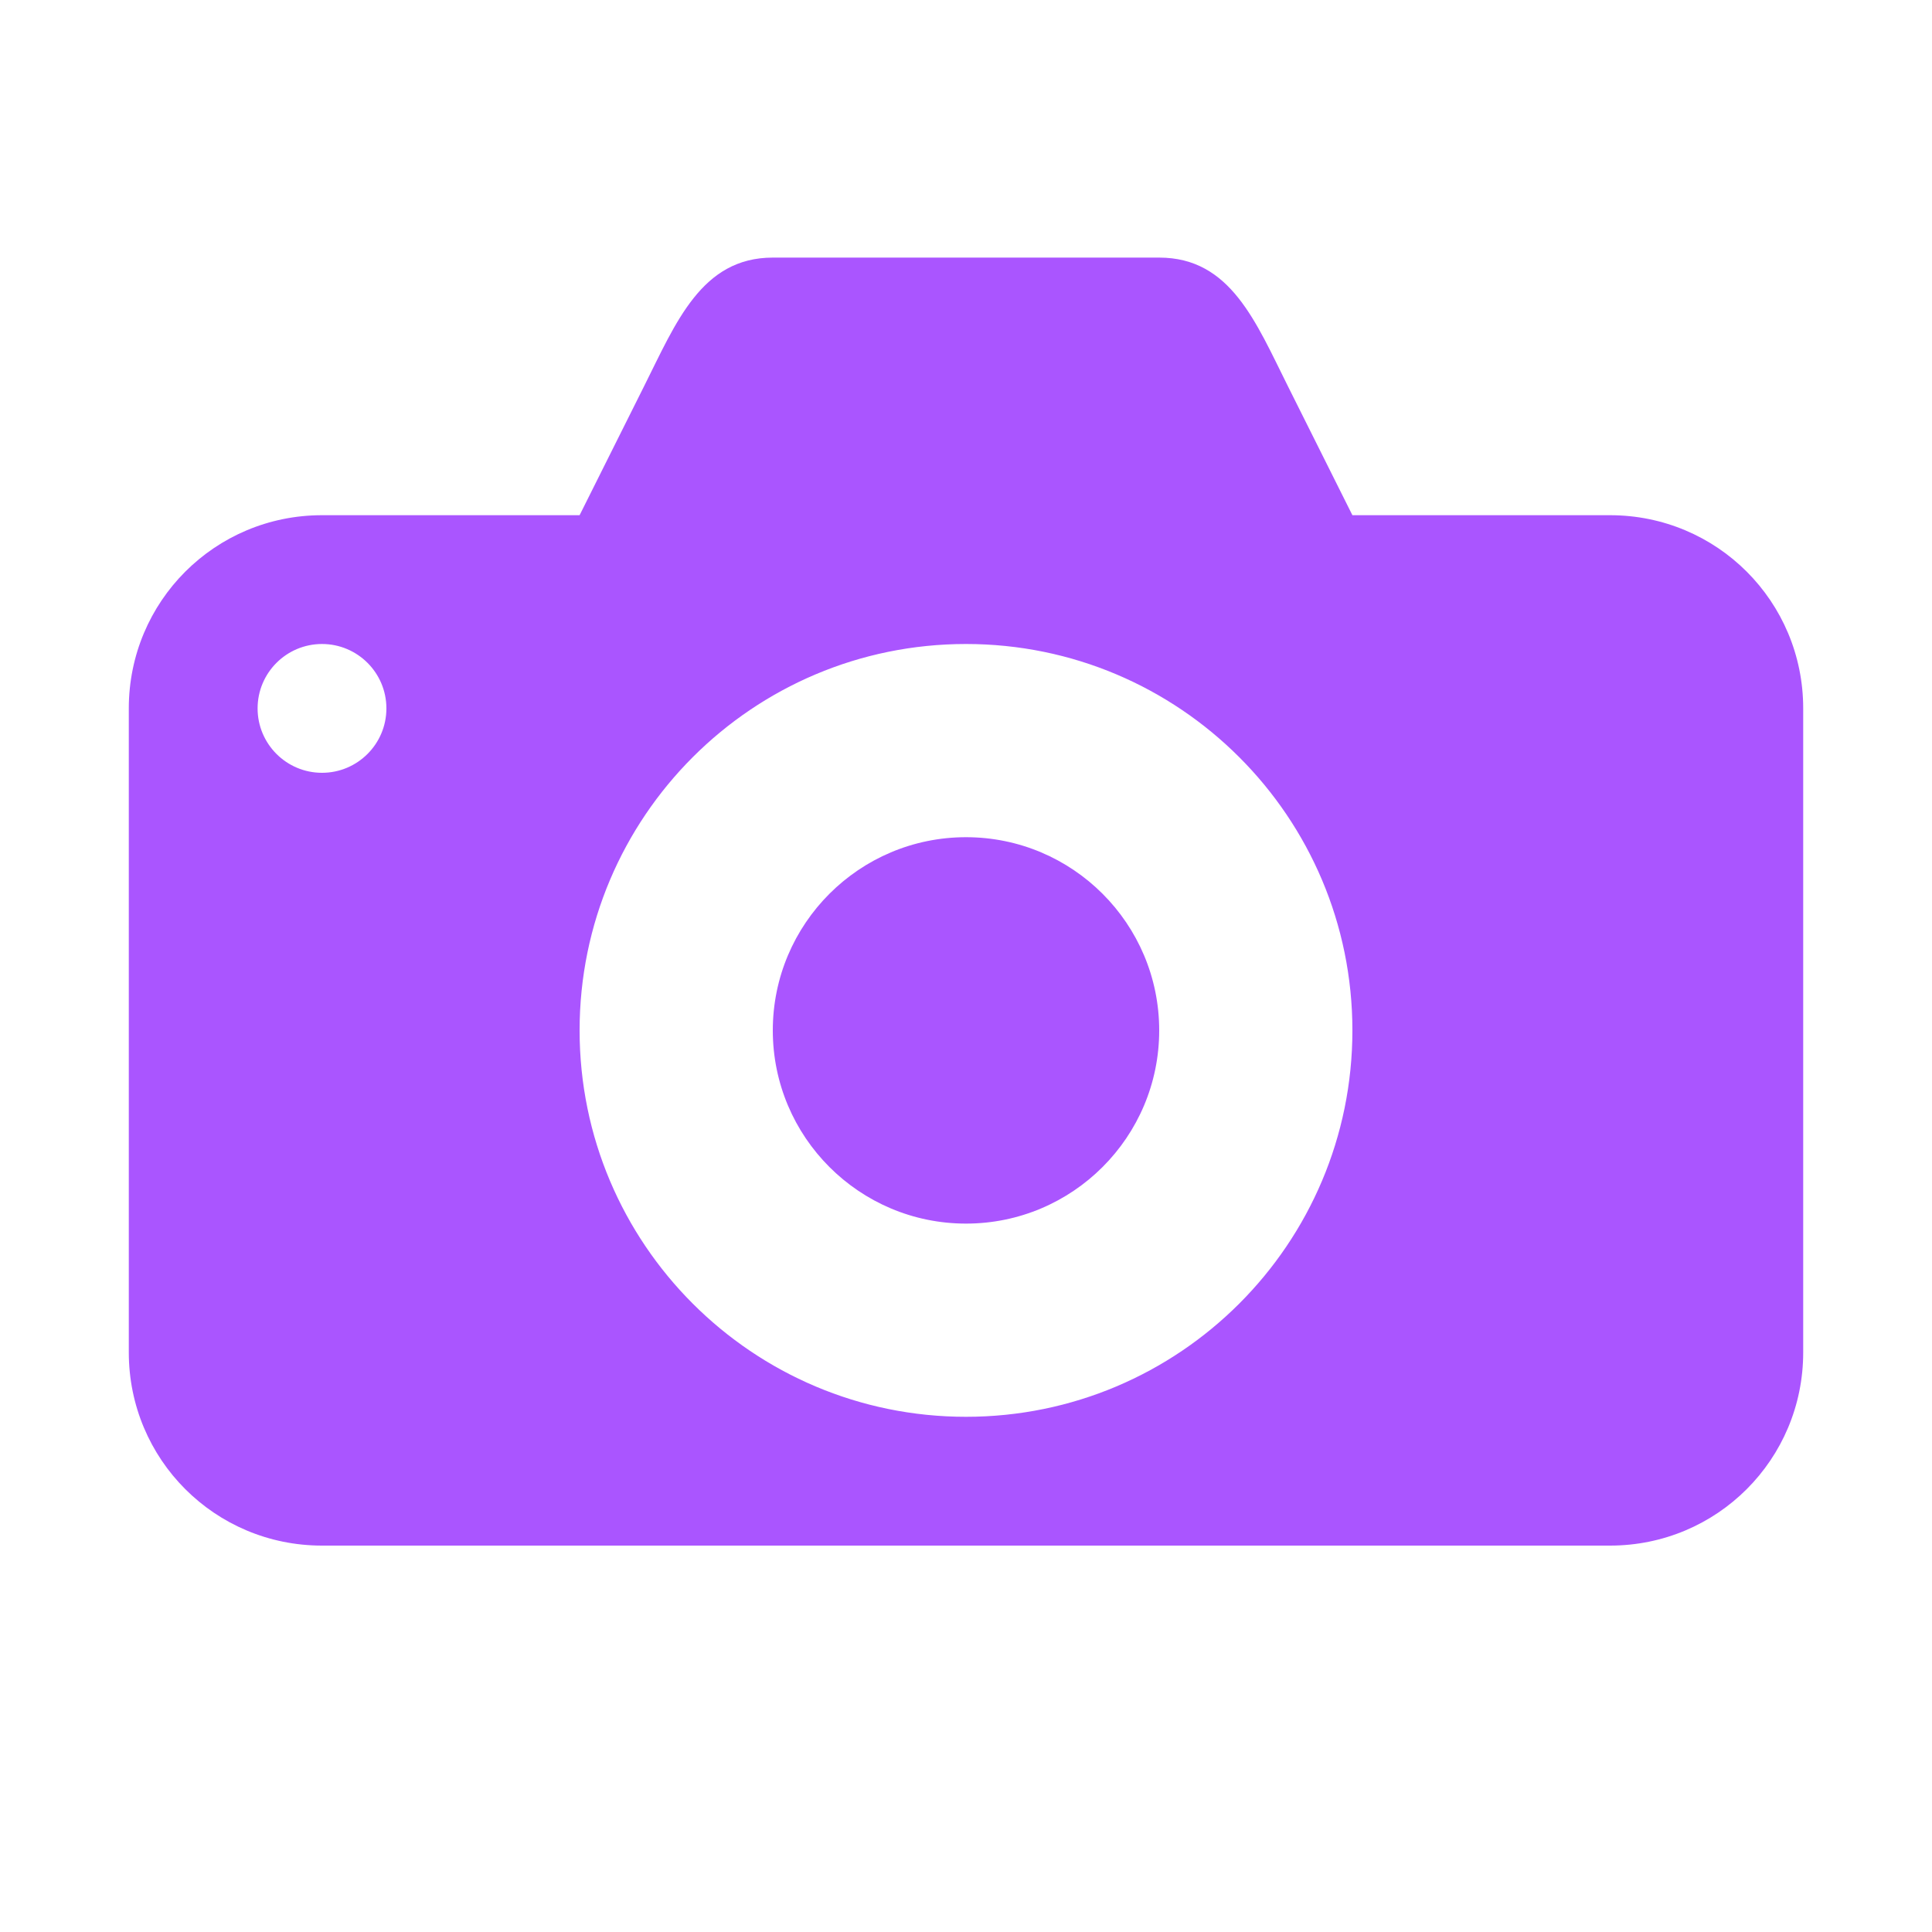
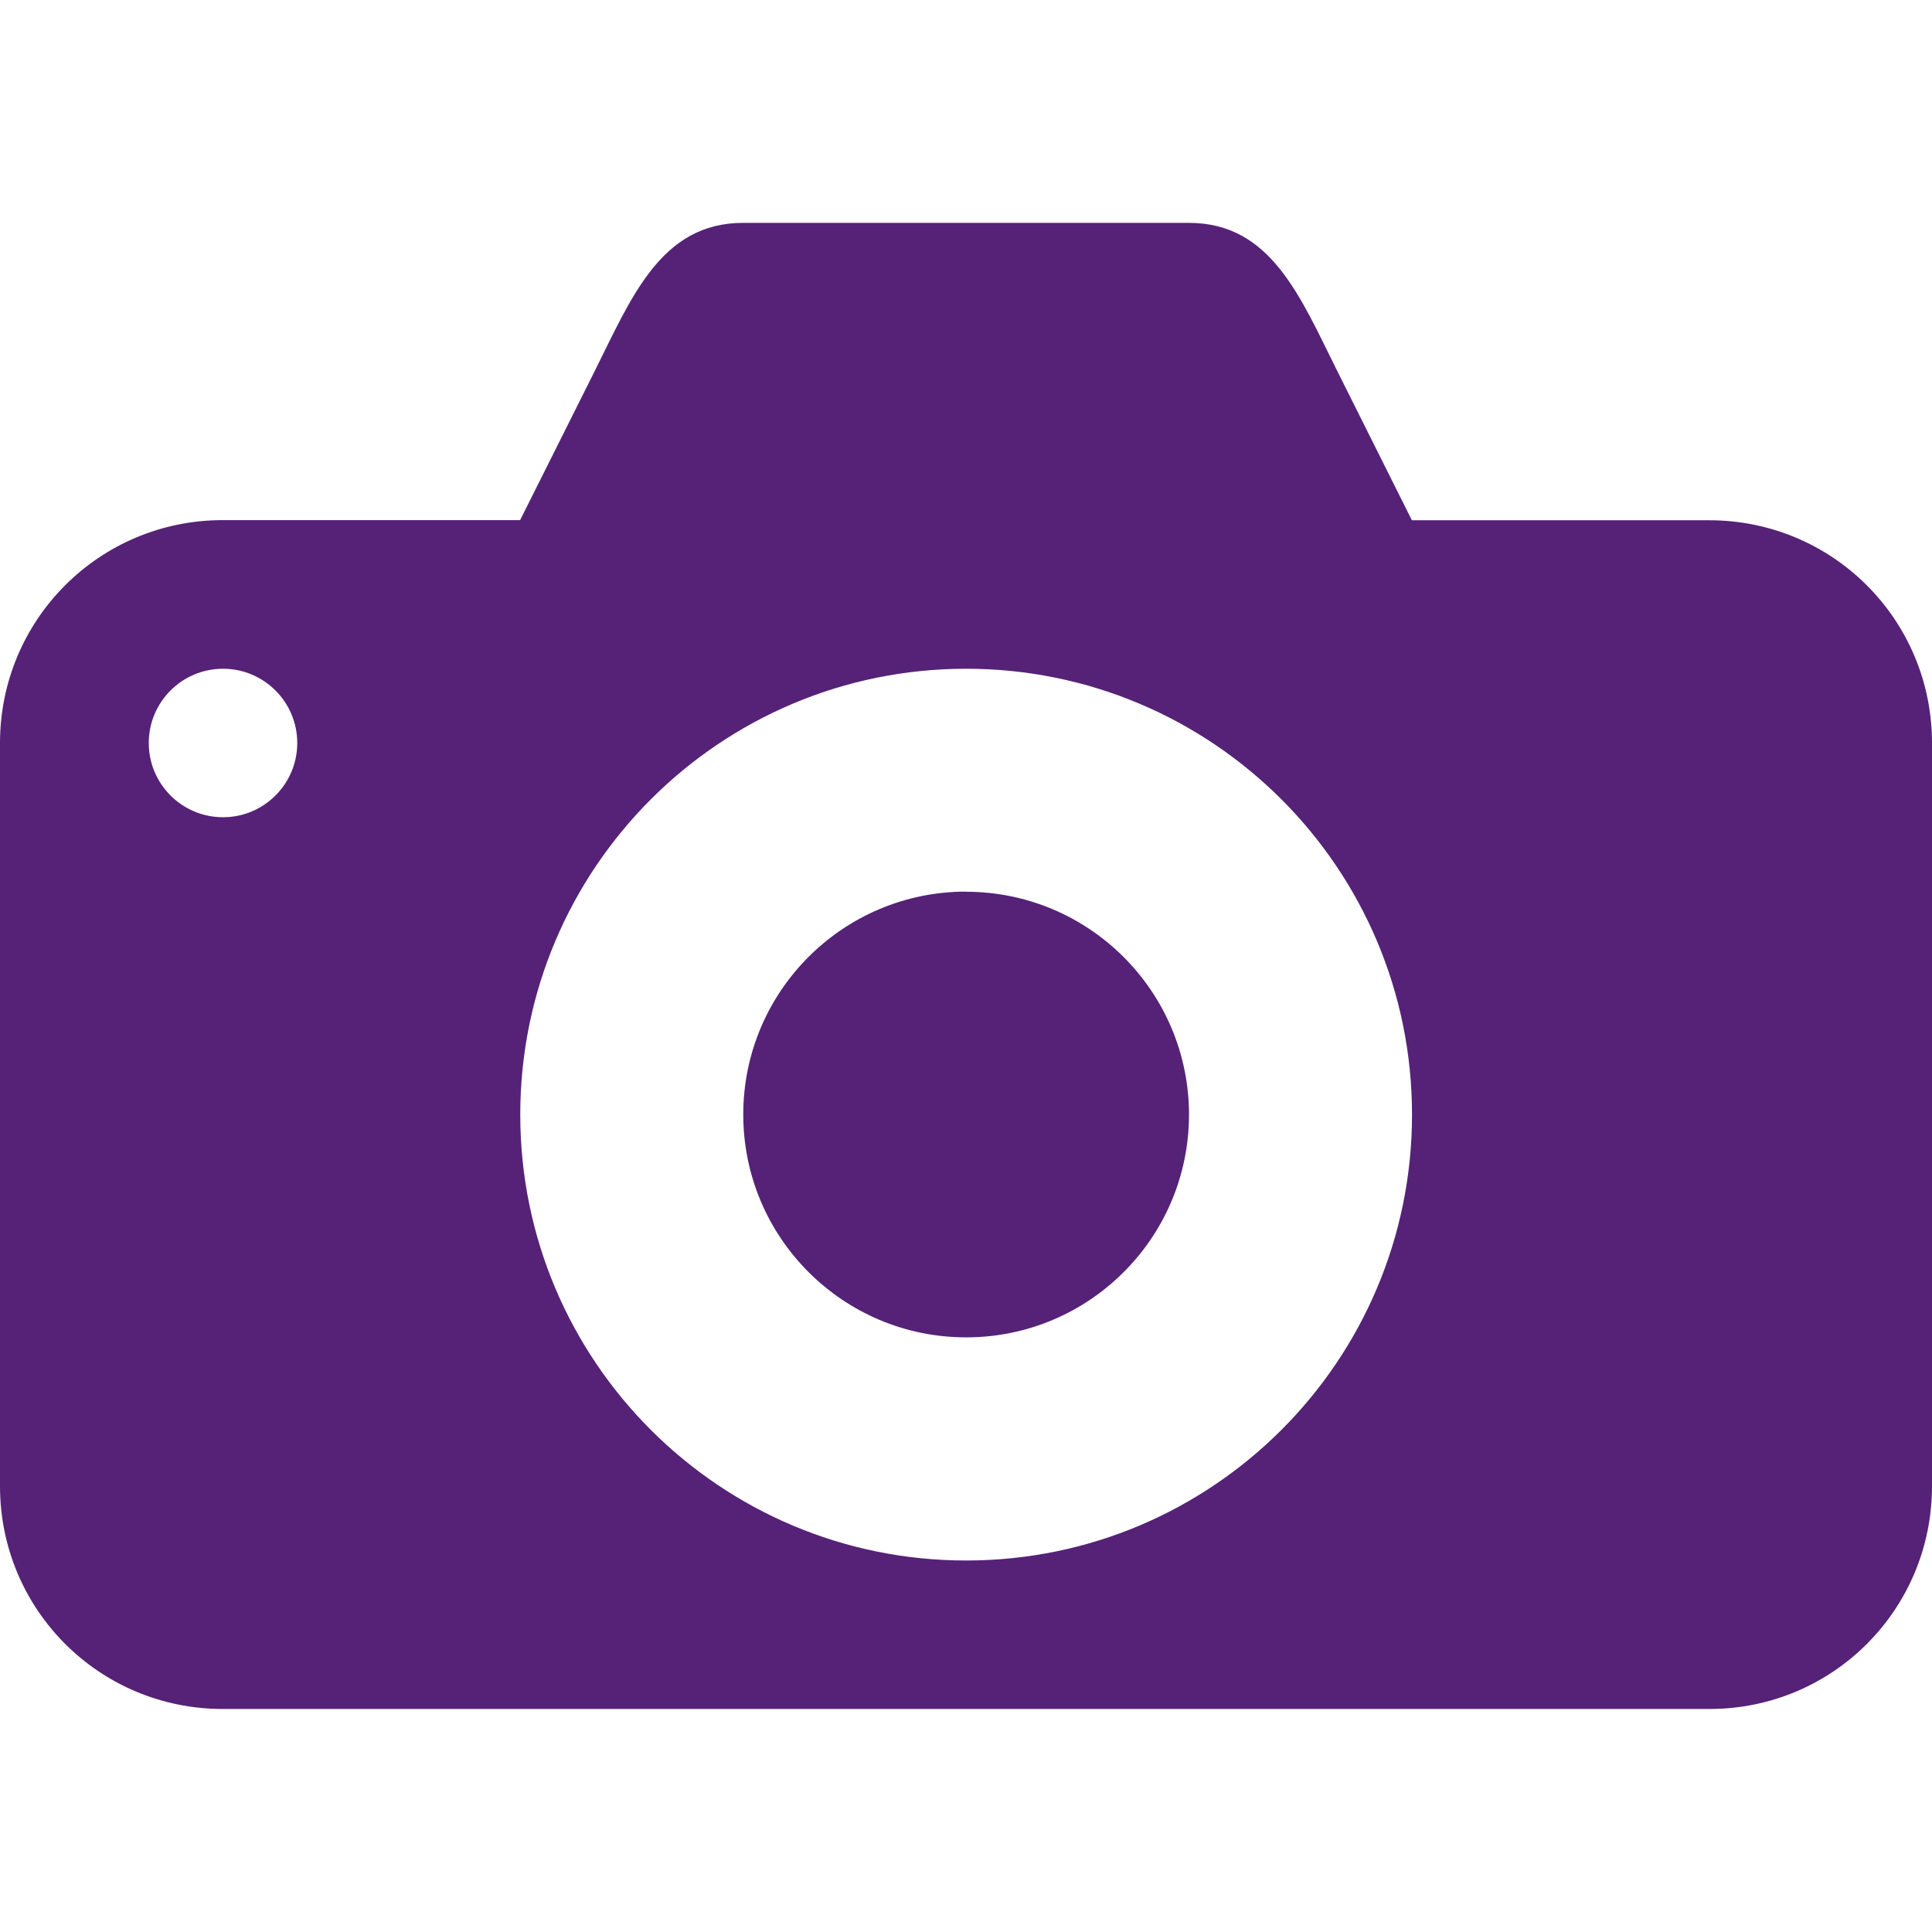
- <svg xmlns="http://www.w3.org/2000/svg" version="1.1" id="attraction-15" width="15px" height="15px" viewBox="0 0 15 15">
+ <svg xmlns="http://www.w3.org/2000/svg" version="1.1" id="attraction-15" width="14" height="14" viewBox="0 0 14 14">
  <defs id="defs6" />
-   <path id="rect7143" d="M6,2C5.446,2,5.248,2.505,5,3L4.5,4h-2C1.669,4,1,4.669,1,5.5v5C1,11.331,1.669,12,2.5,12h10  c0.831,0,1.5-0.669,1.5-1.5v-5C14,4.669,13.331,4,12.5,4h-2L10,3C9.75,2.5,9.554,2,9,2H6z M2.5,5C2.776,5,3,5.224,3,5.5  S2.776,6,2.5,6S2,5.776,2,5.5S2.224,5,2.5,5z M7.5,5c1.657,0,3,1.343,3,3s-1.343,3-3,3s-3-1.343-3-3S5.843,5,7.5,5z   M7.5,6.5C6.672,6.5,6,7.172,6,8l0,0c0,0.828,0.672,1.5,1.5,1.5l0,0C8.328,9.5,9,8.828,9,8l0,0C9,7.172,8.328,6.5,7.5,6.5  L7.5,6.5z" style="fill:#aa55ff;fill-opacity:1" />
+   <path id="rect7143" d="m 5.385,1.615 c -0.597,0 -0.81,0.543 -1.077,1.077 L 3.769,3.769 H 1.615 C 0.72,3.769 0,4.49 0,5.385 V 10.769 c 0,0.895 0.72,1.615 1.615,1.615 H 12.385 C 13.28,12.385 14,11.664 14,10.769 V 5.385 c 0,-0.895 -0.72,-1.615 -1.615,-1.615 H 10.231 L 9.692,2.692 C 9.423,2.154 9.212,1.615 8.615,1.615 Z m -3.769,3.231 c 0.297,0 0.538,0.241 0.538,0.538 0,0.297 -0.241,0.538 -0.538,0.538 -0.297,0 -0.538,-0.241 -0.538,-0.538 0,-0.297 0.241,-0.538 0.538,-0.538 z m 5.385,0 c 1.784,0 3.231,1.446 3.231,3.231 0,1.784 -1.446,3.231 -3.231,3.231 -1.784,0 -3.231,-1.446 -3.231,-3.231 0,-1.784 1.446,-3.231 3.231,-3.231 z m 0,1.615 c -0.892,0 -1.615,0.723 -1.615,1.615 v 0 c 0,0.892 0.723,1.615 1.615,1.615 v 0 c 0.892,0 1.615,-0.723 1.615,-1.615 v 0 C 8.615,7.185 7.892,6.462 7,6.462 Z" style="fill:#552277;fill-opacity:1;stroke-width:1.077" />
</svg>
